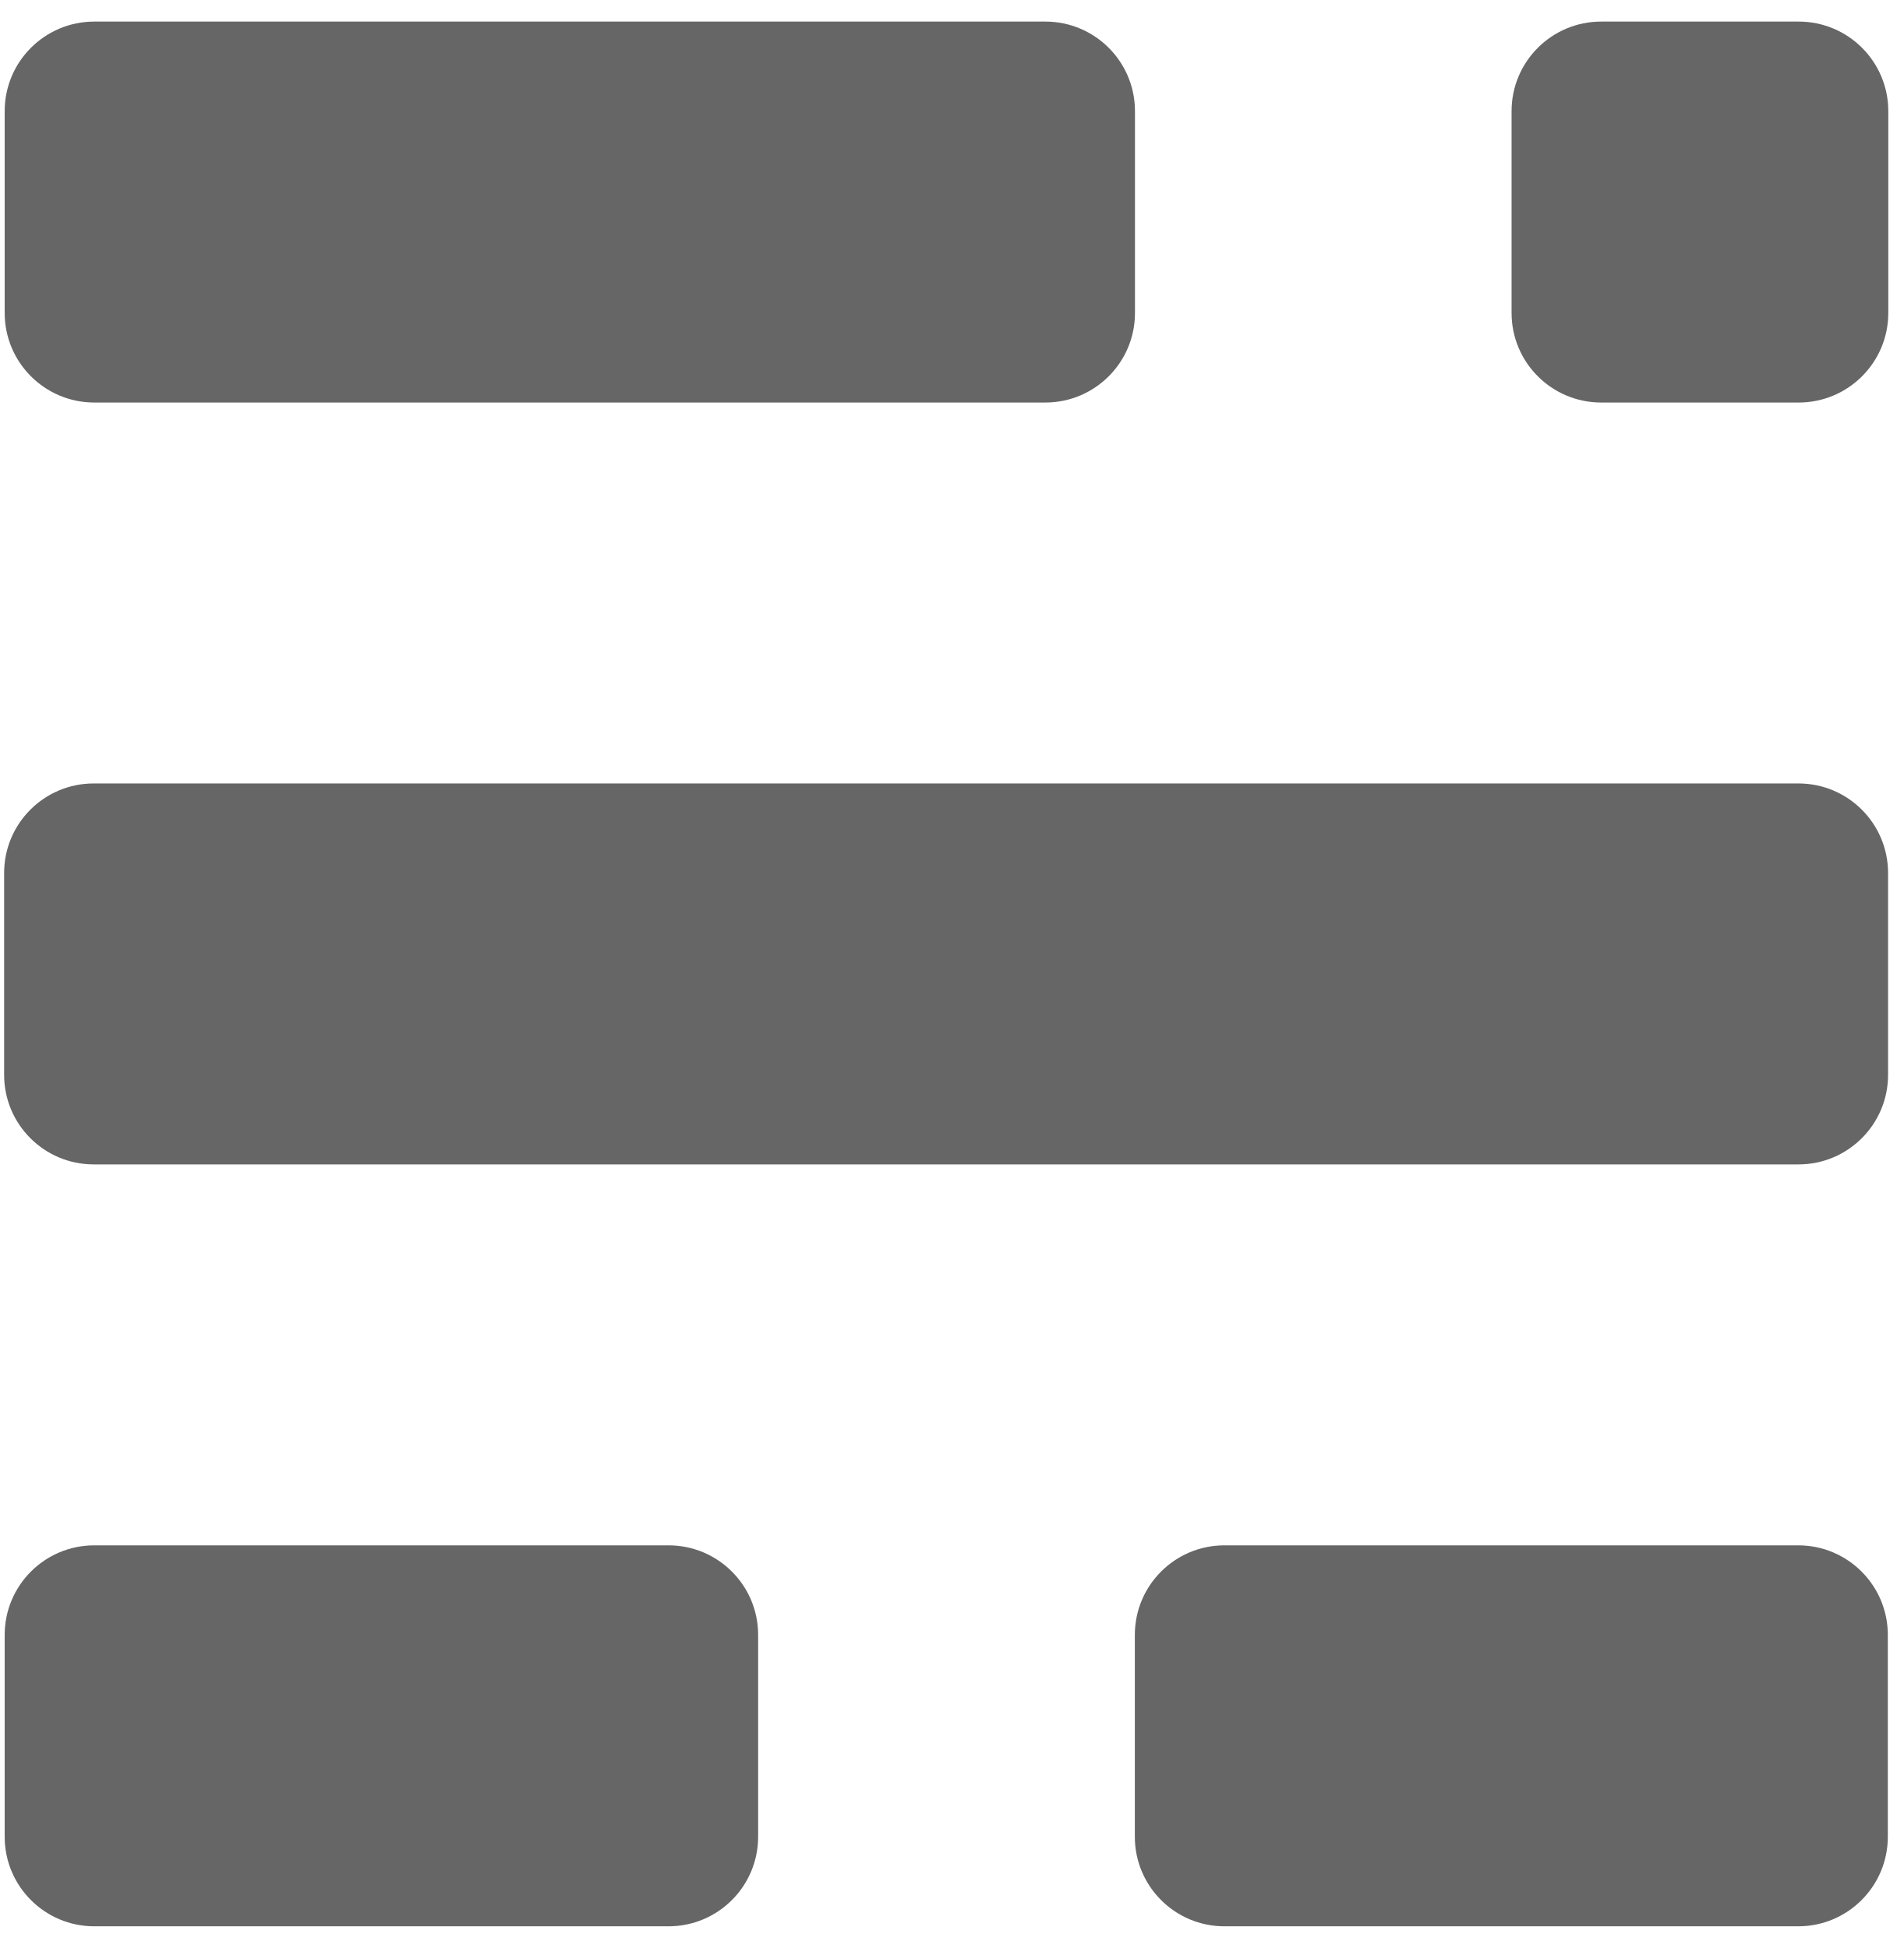
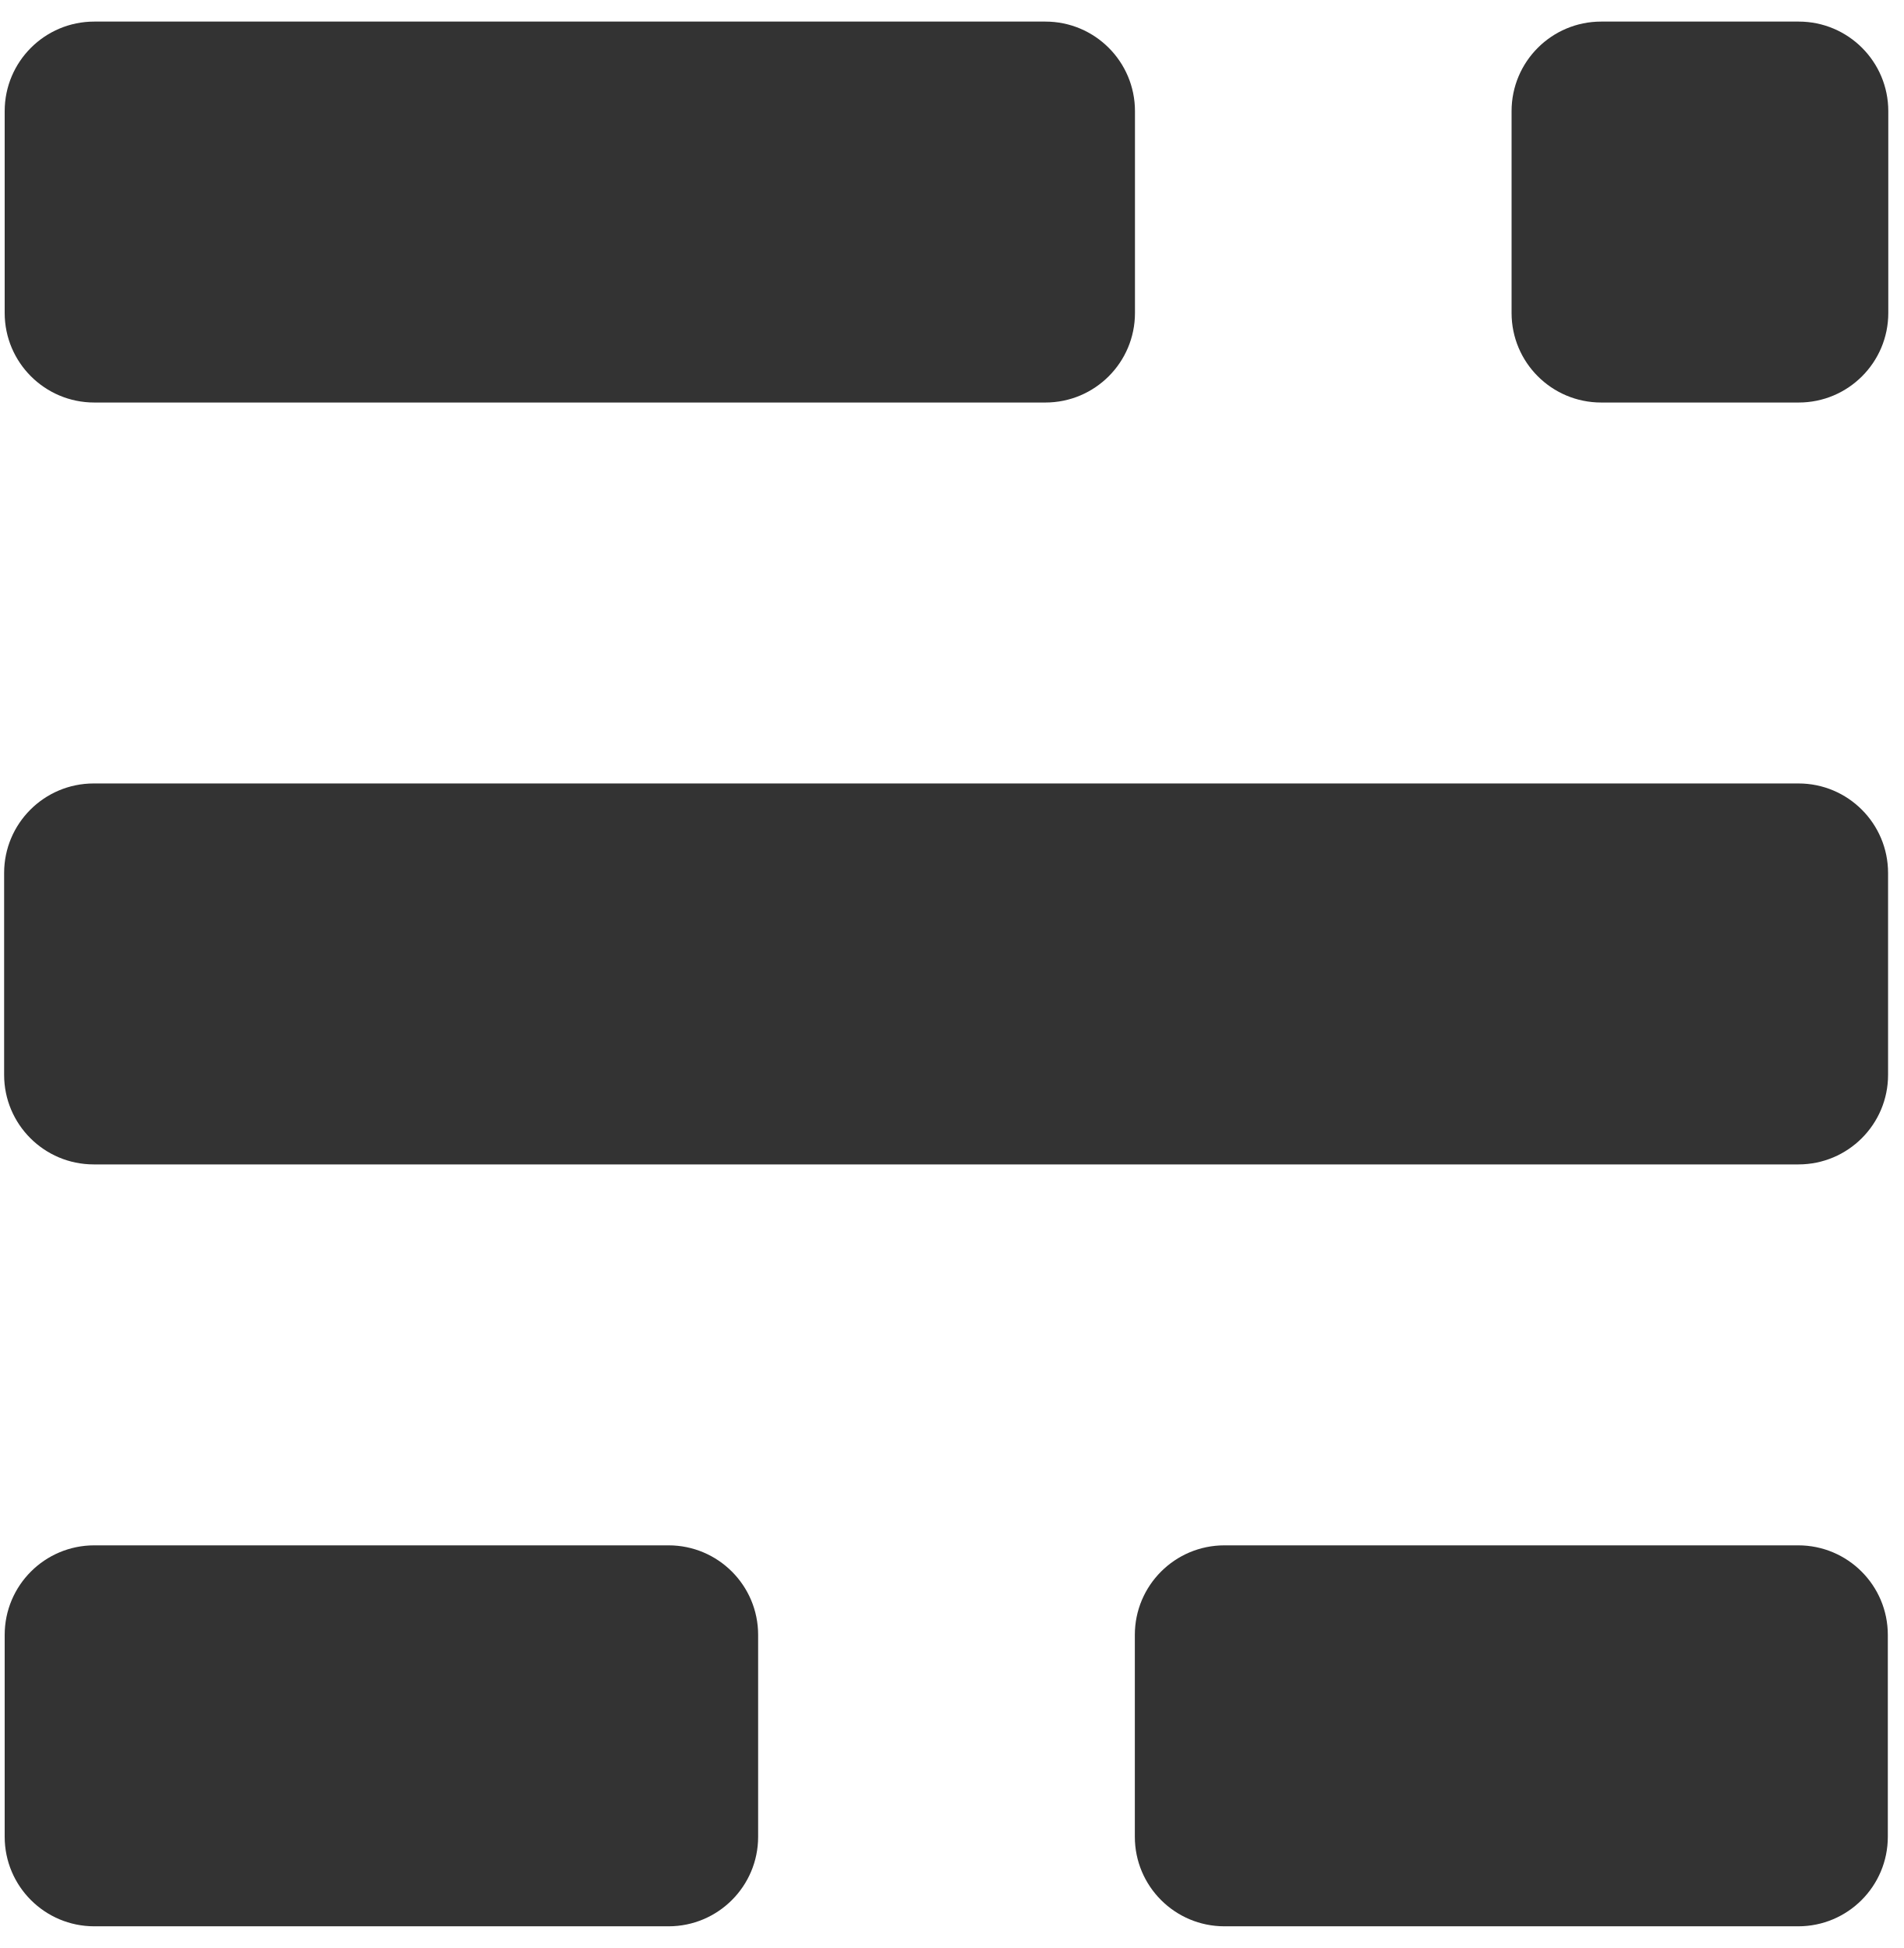
<svg xmlns="http://www.w3.org/2000/svg" viewBox="0 0 85 87">
-   <g fill="currentColor" fill-rule="evenodd" opacity=".6">
+   <g fill-rule="evenodd" opacity=".8">
    <rect x=".209" y="69.017" width="33.643" height="17.014" rx="4" />
    <rect x="50.672" y="69.017" width="33.622" height="17.014" rx="4" />
    <rect x=".184" y="34.99" width="84.121" height="17.014" rx="4" />
    <rect x=".209" y=".964" width="50.469" height="17.013" rx="4" />
    <rect x="67.494" y=".964" width="16.821" height="17.013" rx="4" />
  </g>
</svg>
